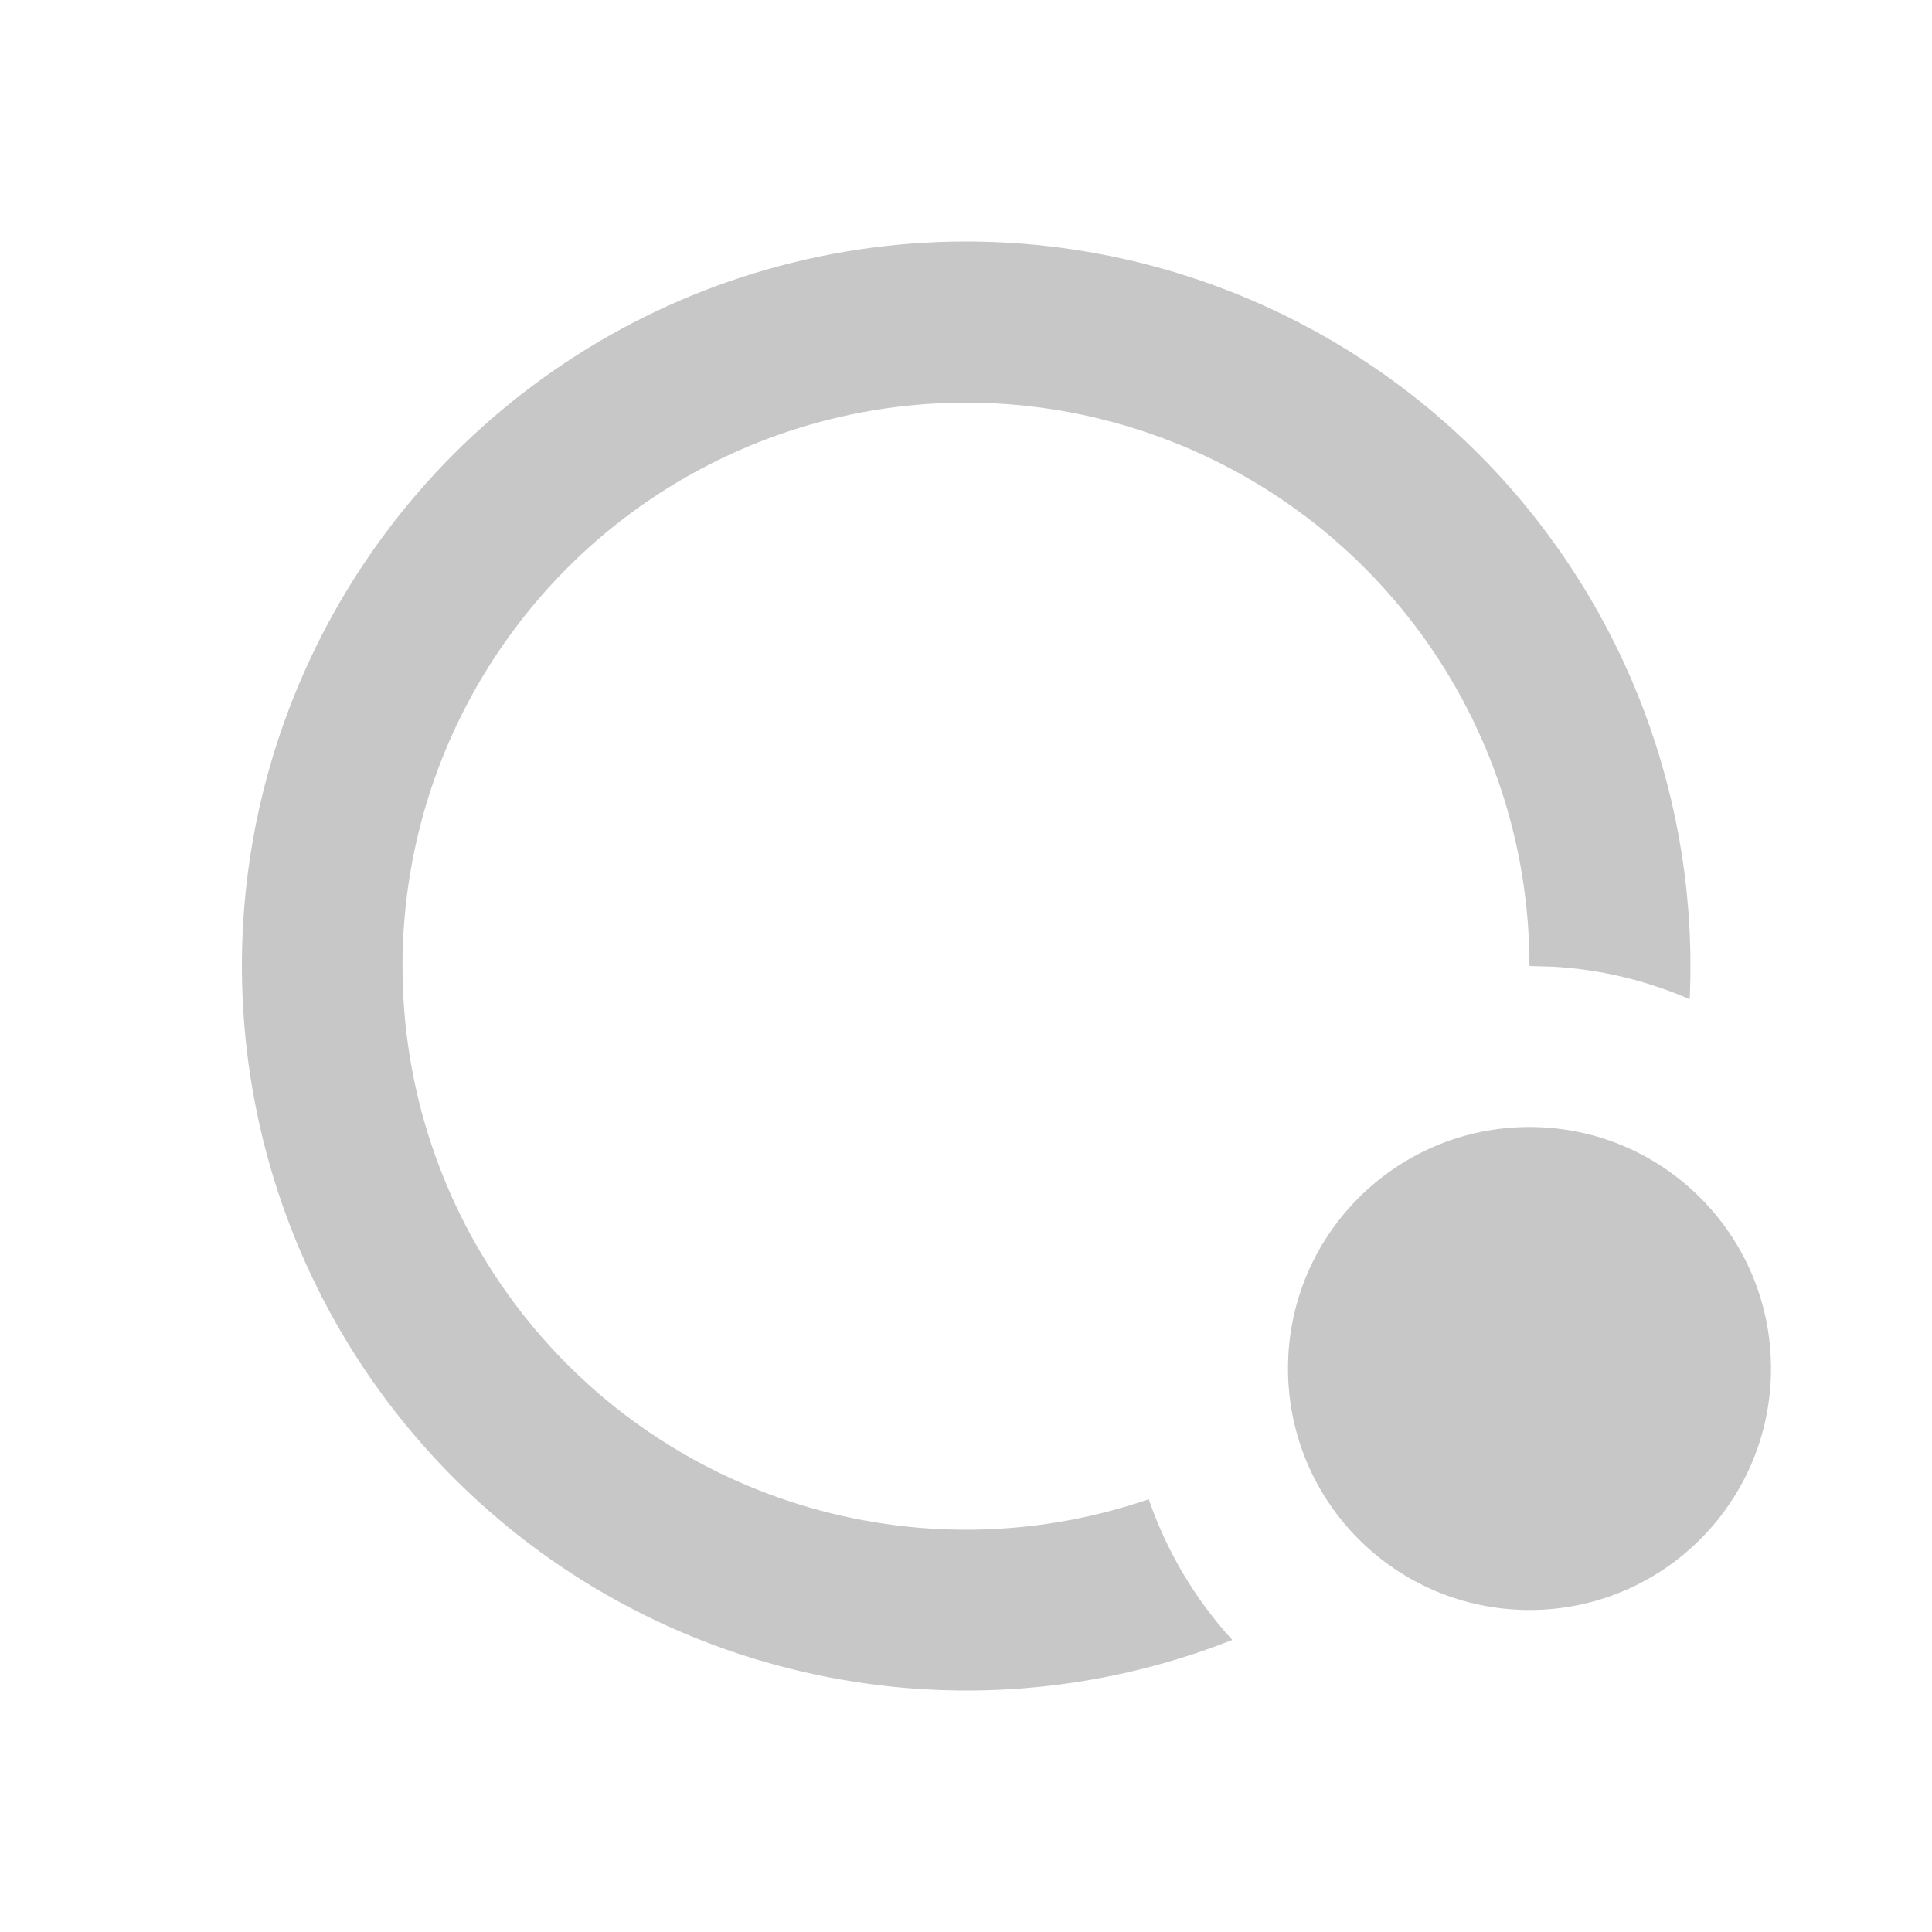
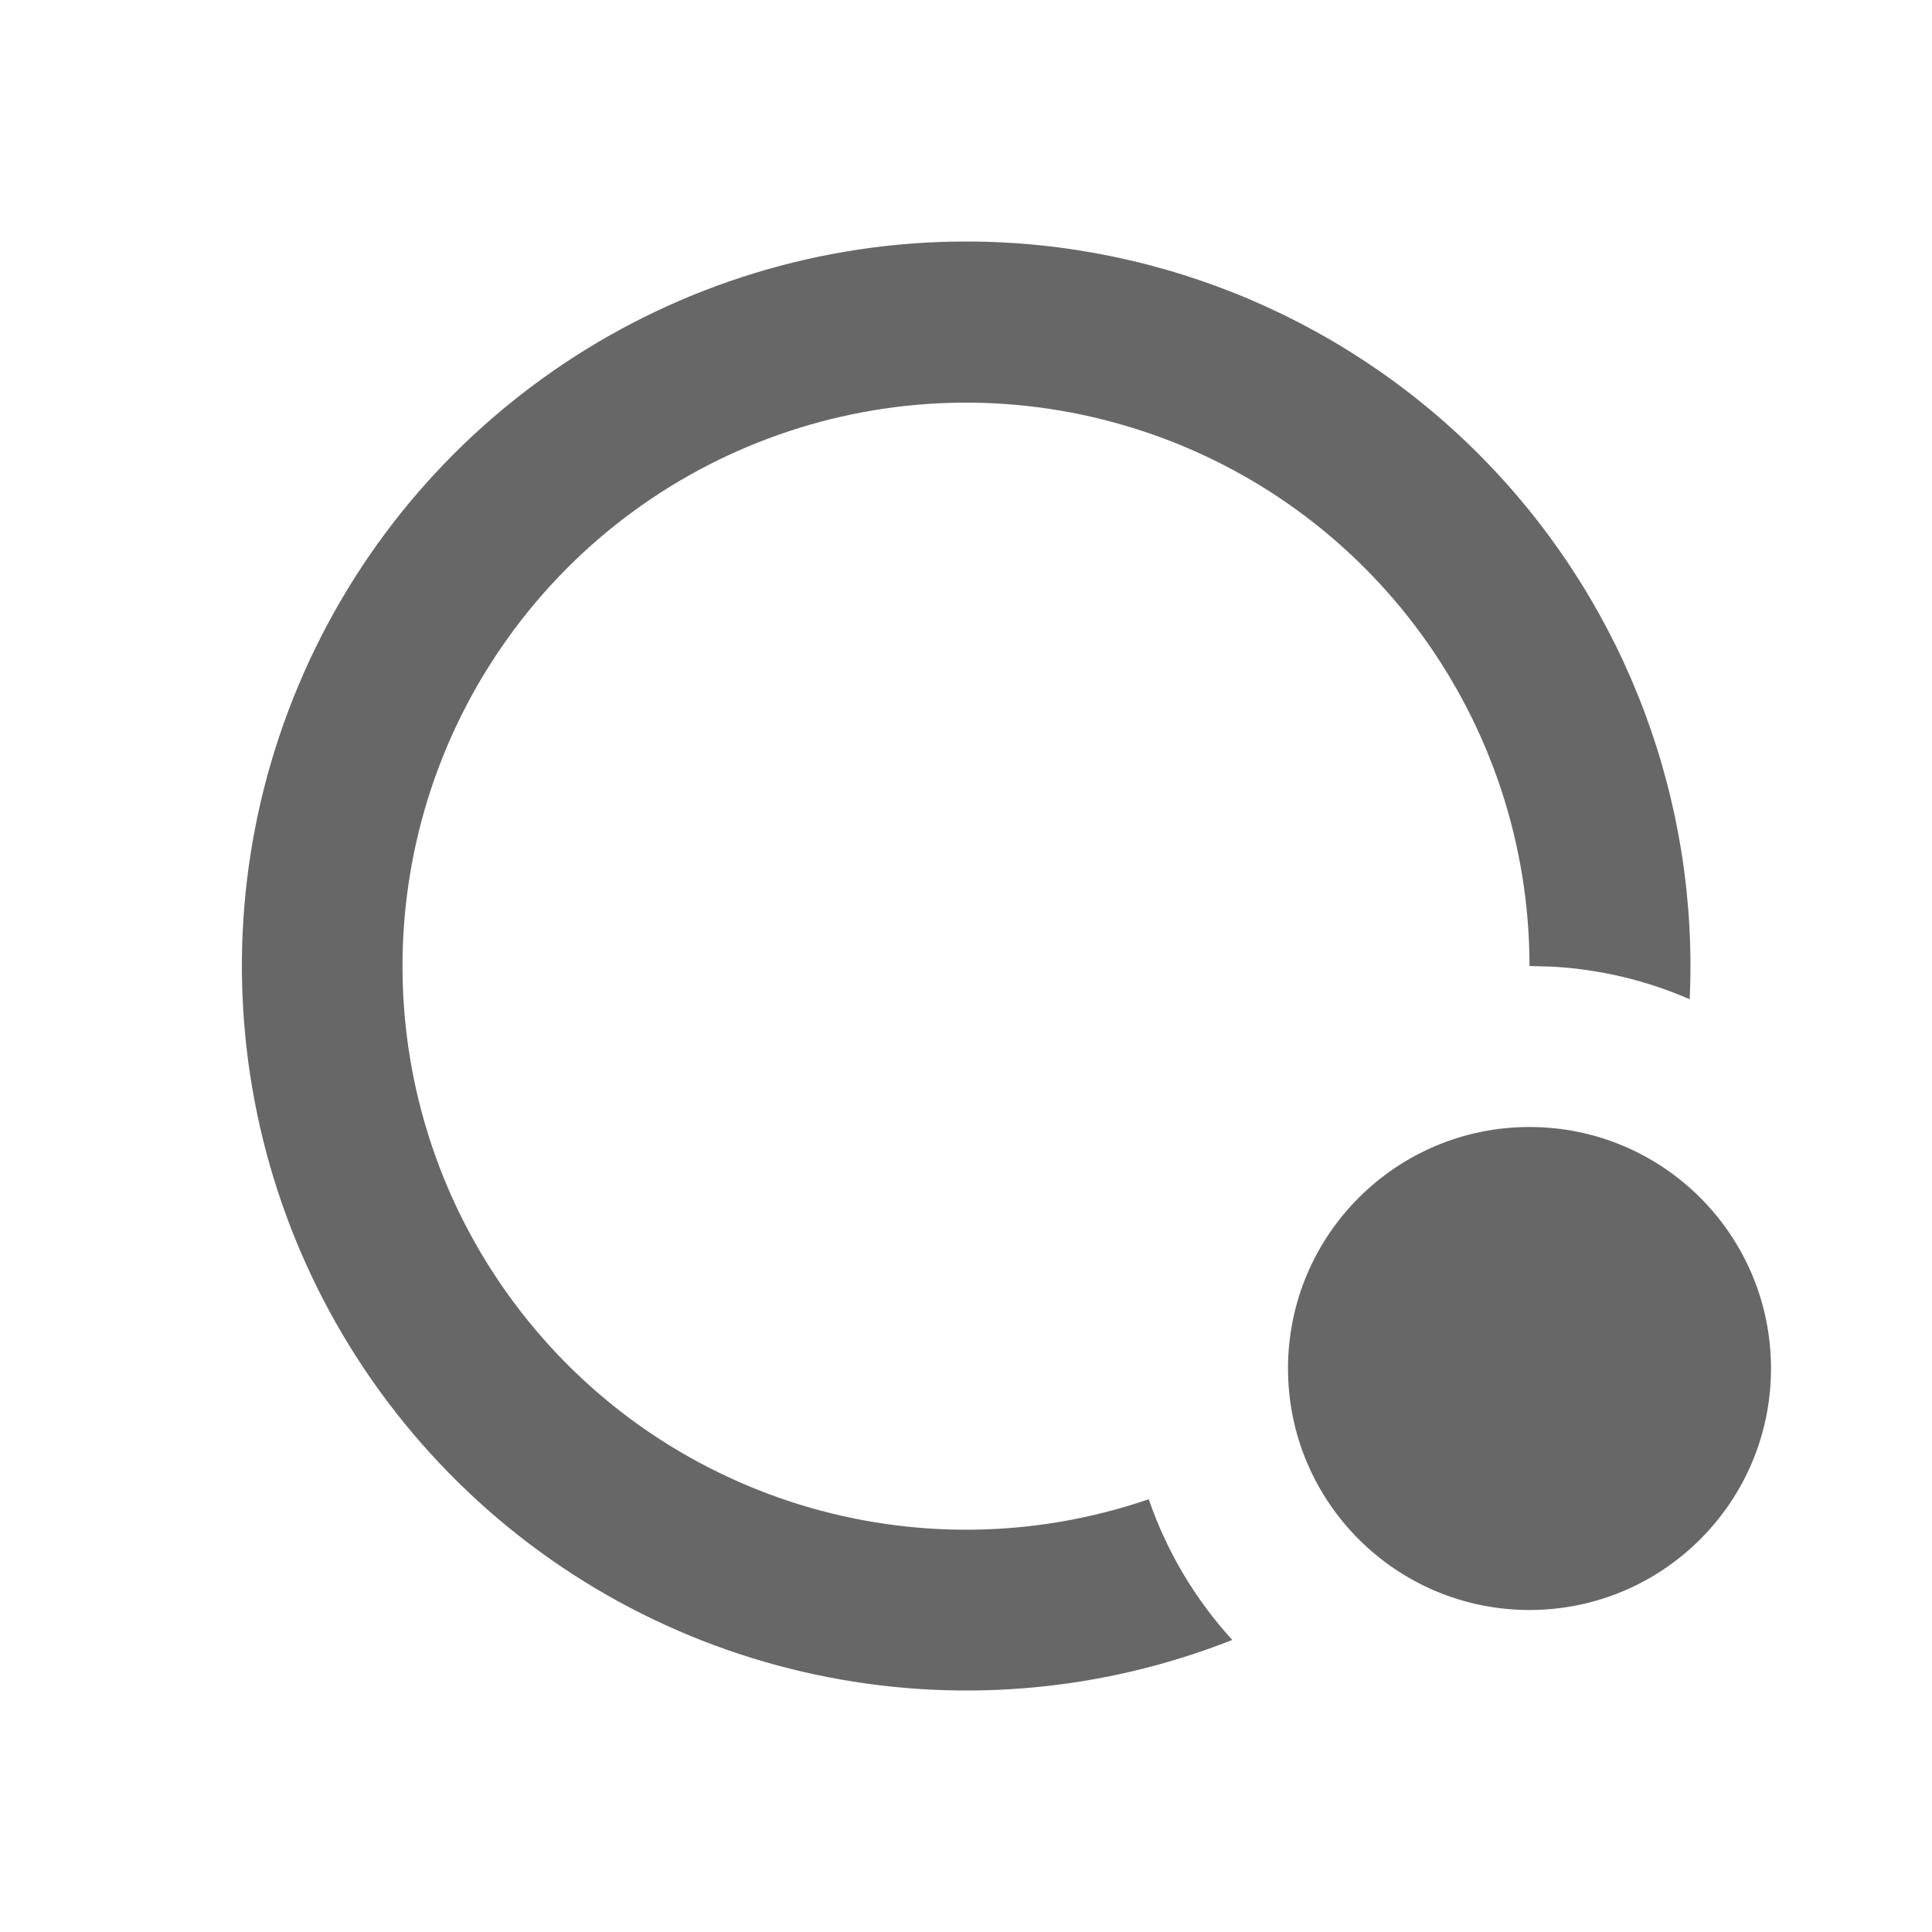
- <svg xmlns="http://www.w3.org/2000/svg" t="1645789489138" class="icon" viewBox="0 0 1024 1024" version="1.1" p-id="1253" width="200" height="200">
+ <svg xmlns="http://www.w3.org/2000/svg" t="1645789814776" class="icon" viewBox="0 0 1024 1024" version="1.1" p-id="1253" width="200" height="200">
  <defs>
    <style type="text/css" />
  </defs>
-   <path d="M512 128a384 384 0 0 1 383.573 401.621 211.627 211.627 0 0 0-72.107-17.237L810.667 512a298.667 298.667 0 1 0-201.813 282.624 213.333 213.333 0 0 0 44.288 74.581A384 384 0 1 1 512 128z m298.667 469.333a128 128 0 1 1 0 256 128 128 0 0 1 0-256z" fill="#bfbfbf" fill-opacity=".87" p-id="1254" />
+   <path d="M512 128a384 384 0 0 1 383.573 401.621 211.627 211.627 0 0 0-72.107-17.237L810.667 512a298.667 298.667 0 1 0-201.813 282.624 213.333 213.333 0 0 0 44.288 74.581A384 384 0 1 1 512 128z m298.667 469.333a128 128 0 1 1 0 256 128 128 0 0 1 0-256z" fill="#515151" fill-opacity=".87" p-id="1254" />
</svg>
